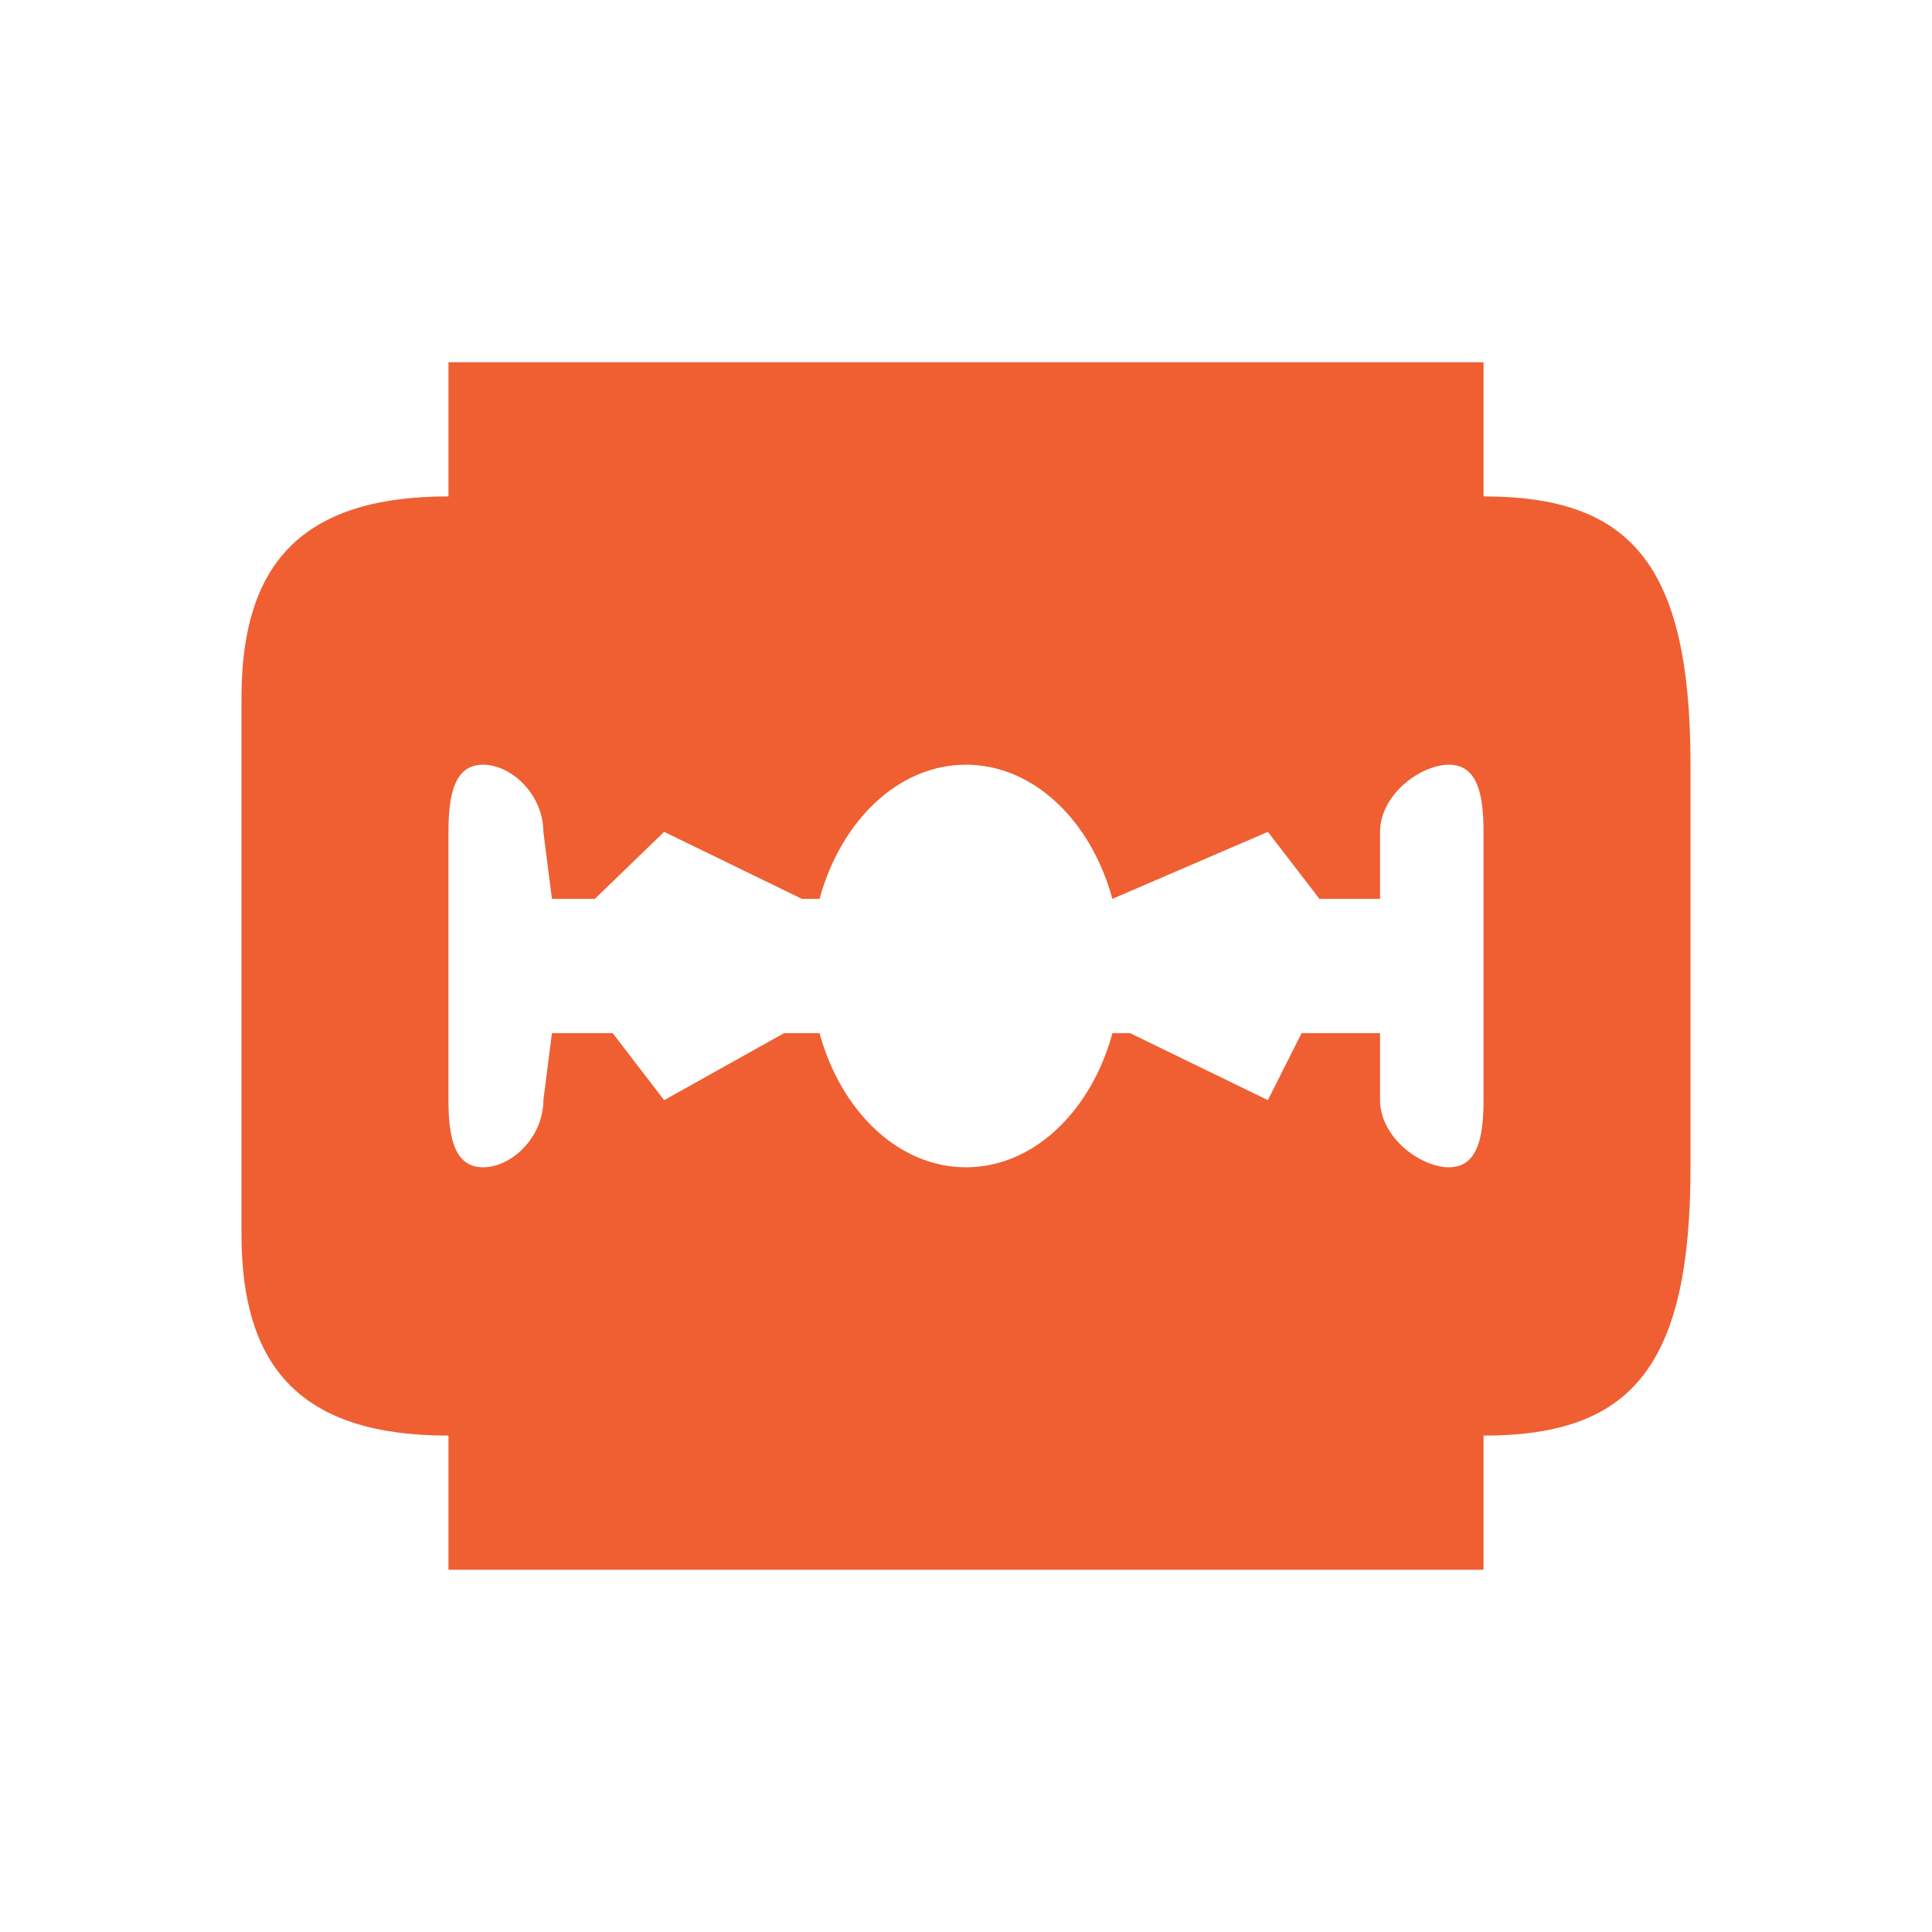
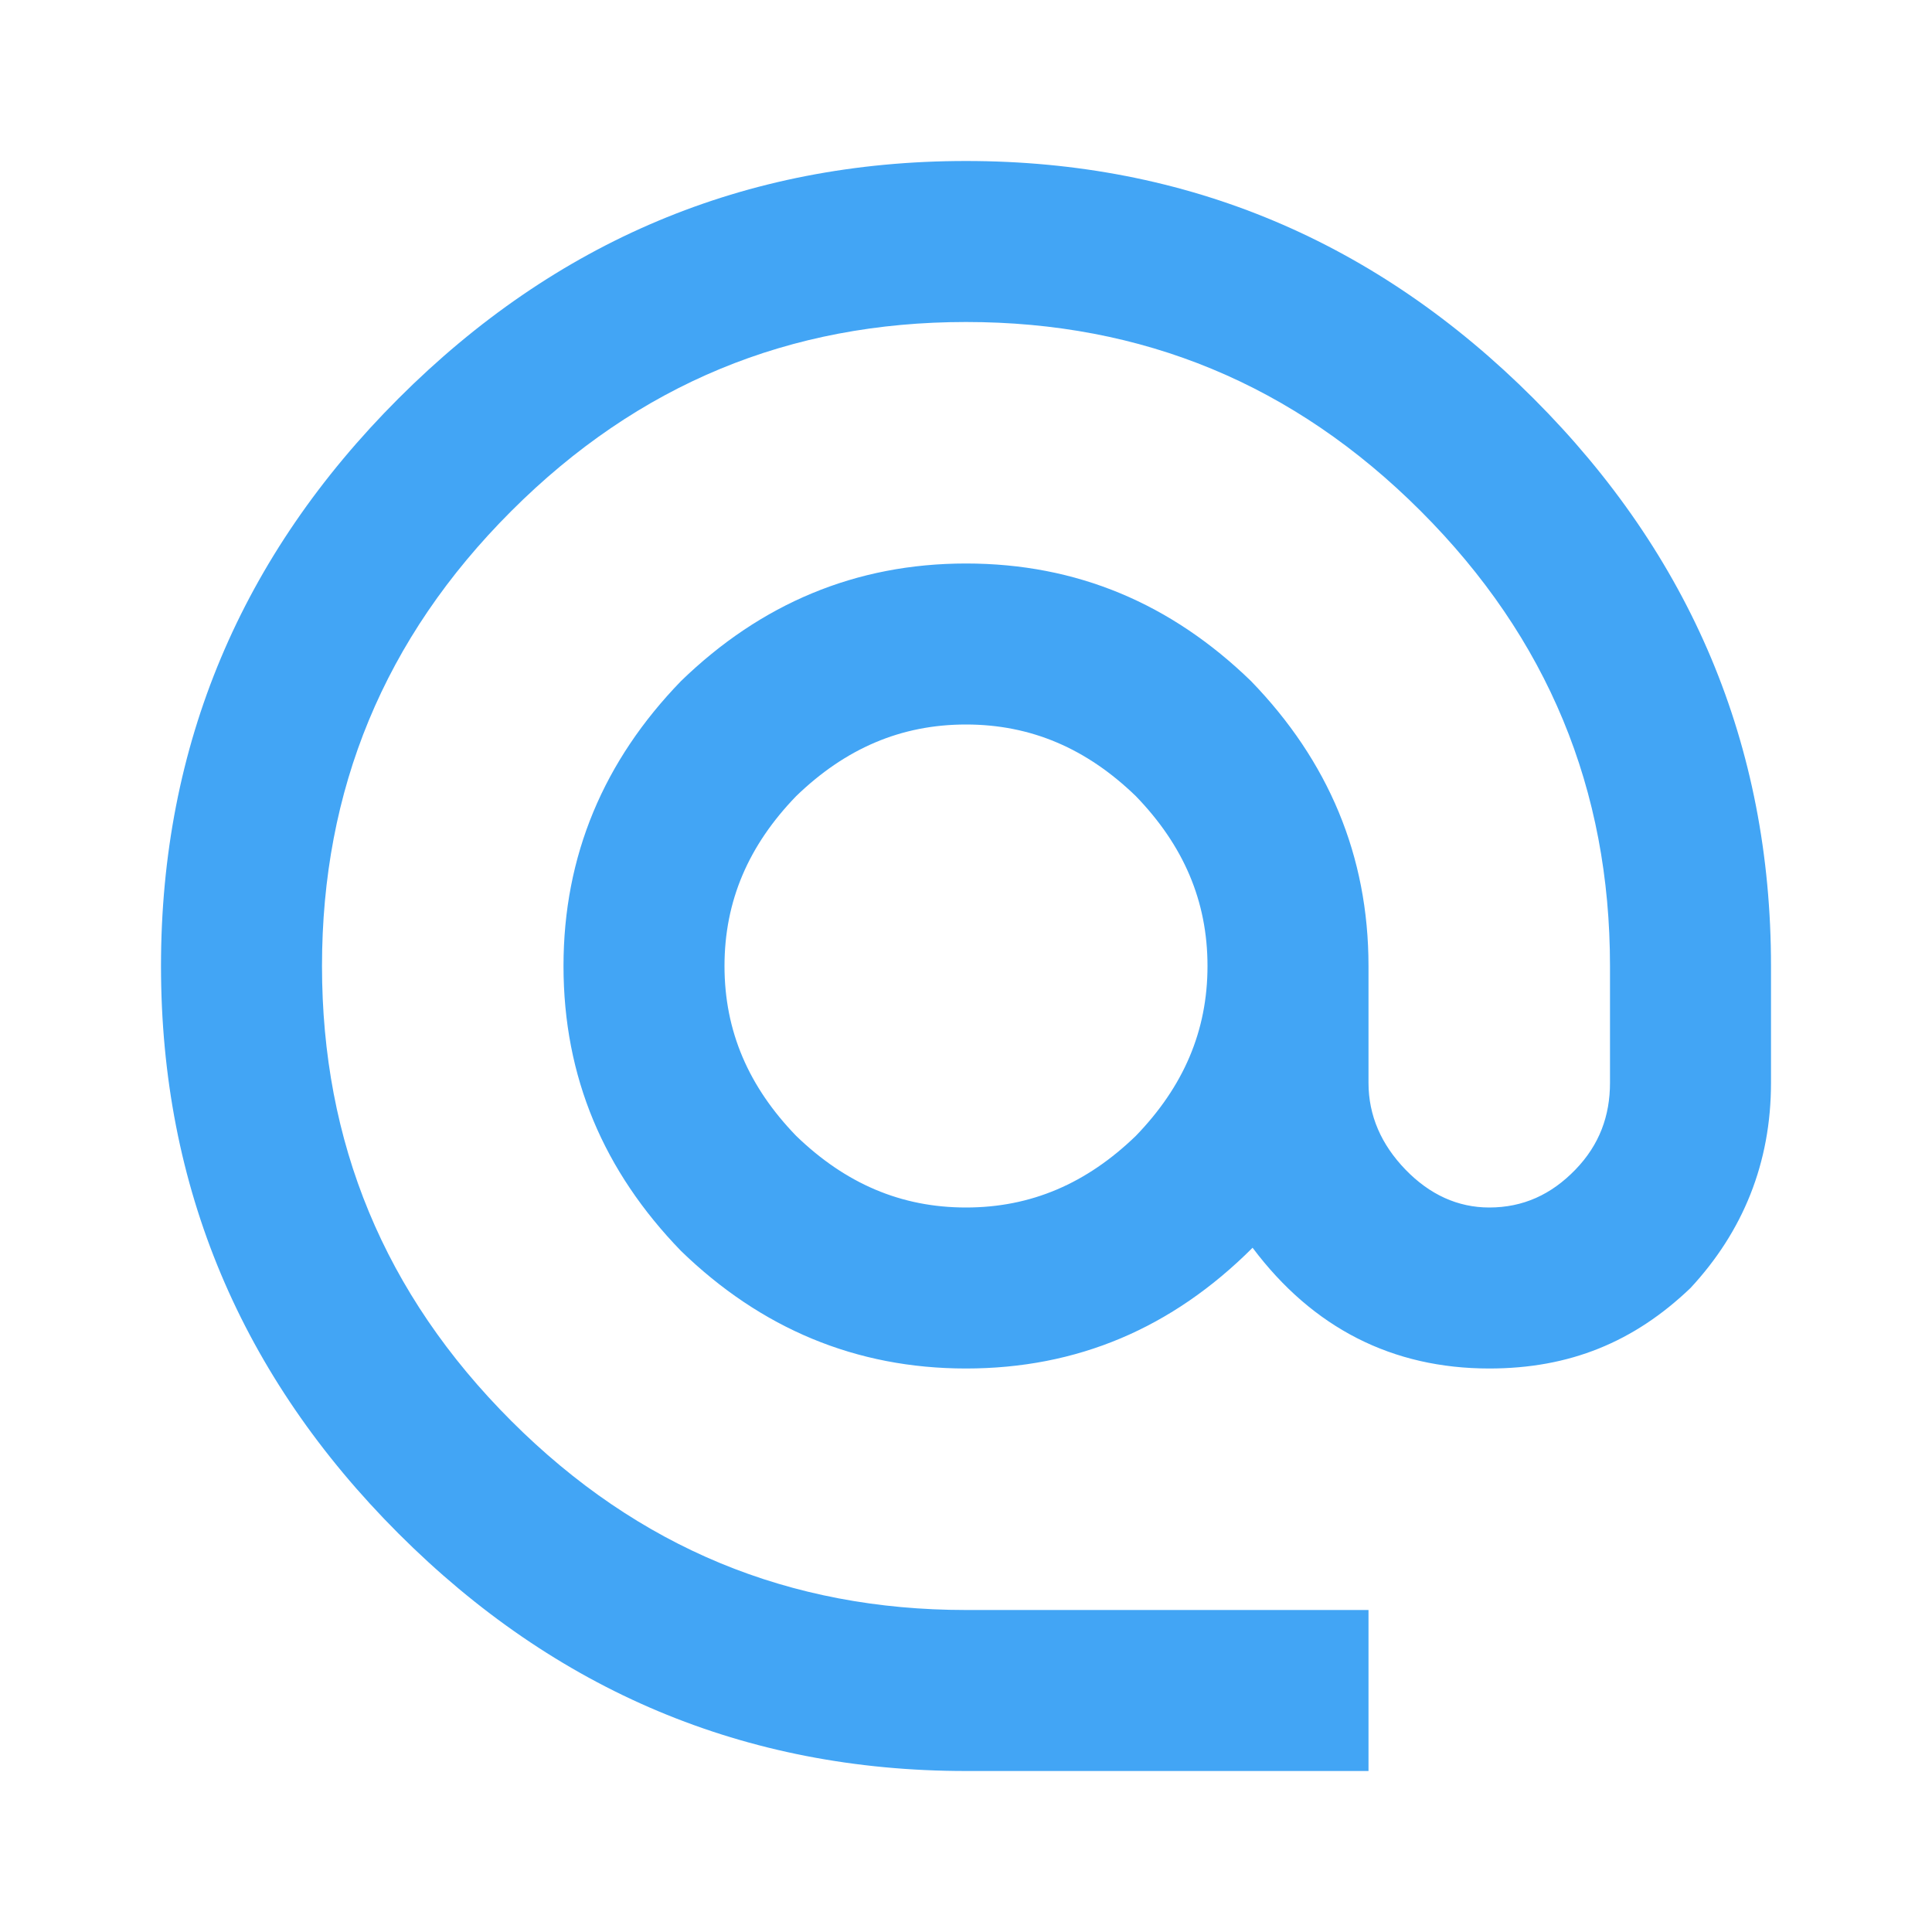
- <svg xmlns="http://www.w3.org/2000/svg" width="16" height="16" viewBox="0 0 16 16" fill="none">
-   <path fill-rule="evenodd" clip-rule="evenodd" d="M3.714 4.111C3.714 3.497 3.714 3.633 3.714 3H12.286C12.286 3.556 12.286 3.497 12.286 4.111C13.5 4.111 14 4.667 14 6.333V9.667C14 11.333 13.5 11.889 12.286 11.889C12.286 12.502 12.286 12.444 12.286 13H3.714C3.714 12.444 3.714 12.502 3.714 11.889C2.5 11.889 2 11.333 2 10.222V5.778C2 4.667 2.5 4.111 3.714 4.111ZM3.714 9.111C3.714 9.418 3.763 9.667 4 9.667C4.237 9.667 4.5 9.418 4.5 9.111L4.571 8.556H5.074L5.5 9.111L6.494 8.556H6.787C6.964 9.203 7.44 9.667 8 9.667C8.56 9.667 9.036 9.203 9.213 8.556H9.359L10.5 9.111L10.779 8.556H11.429V9.111C11.429 9.418 11.763 9.667 12 9.667C12.237 9.667 12.286 9.418 12.286 9.111V6.889C12.286 6.582 12.237 6.333 12 6.333C11.763 6.333 11.429 6.582 11.429 6.889V7.444H10.927L10.5 6.889L9.212 7.444C9.036 6.797 8.56 6.333 8 6.333C7.44 6.333 6.964 6.797 6.787 7.444H6.641L5.5 6.889L4.926 7.444H4.571L4.5 6.889C4.5 6.582 4.237 6.333 4 6.333C3.763 6.333 3.714 6.582 3.714 6.889V9.111Z" fill="#EF5F32" />
+ <svg xmlns="http://www.w3.org/2000/svg" viewBox="0 0 24 24">
+   <path d="M12 15c.81 0 1.5-.3 2.11-.89.59-.61.89-1.3.89-2.11s-.3-1.5-.89-2.11C13.5 9.3 12.81 9 12 9s-1.5.3-2.11.89C9.3 10.5 9 11.19 9 12s.3 1.5.89 2.11c.61.59 1.3.89 2.11.89m0-13c2.75 0 5.1 1 7.05 2.95S22 9.25 22 12v1.45c0 1-.35 1.85-1 2.55-.7.67-1.5 1-2.5 1-1.2 0-2.19-.5-2.94-1.5-1 1-2.18 1.5-3.56 1.5-1.37 0-2.55-.5-3.54-1.46C7.5 14.55 7 13.38 7 12c0-1.37.5-2.55 1.46-3.54C9.45 7.5 10.63 7 12 7c1.38 0 2.55.5 3.54 1.46C16.5 9.45 17 10.63 17 12v1.45c0 .41.16.77.46 1.08s.65.47 1.04.47c.42 0 .77-.16 1.07-.47s.43-.67.43-1.08V12c0-2.19-.77-4.07-2.35-5.65S14.19 4 12 4s-4.07.77-5.65 2.35S4 9.81 4 12s.77 4.07 2.35 5.65S9.81 20 12 20h5v2h-5c-2.75 0-5.1-1-7.05-2.95S2 14.75 2 12s1-5.1 2.95-7.05S9.25 2 12 2z" style="fill:#42a5f5" />
</svg>
